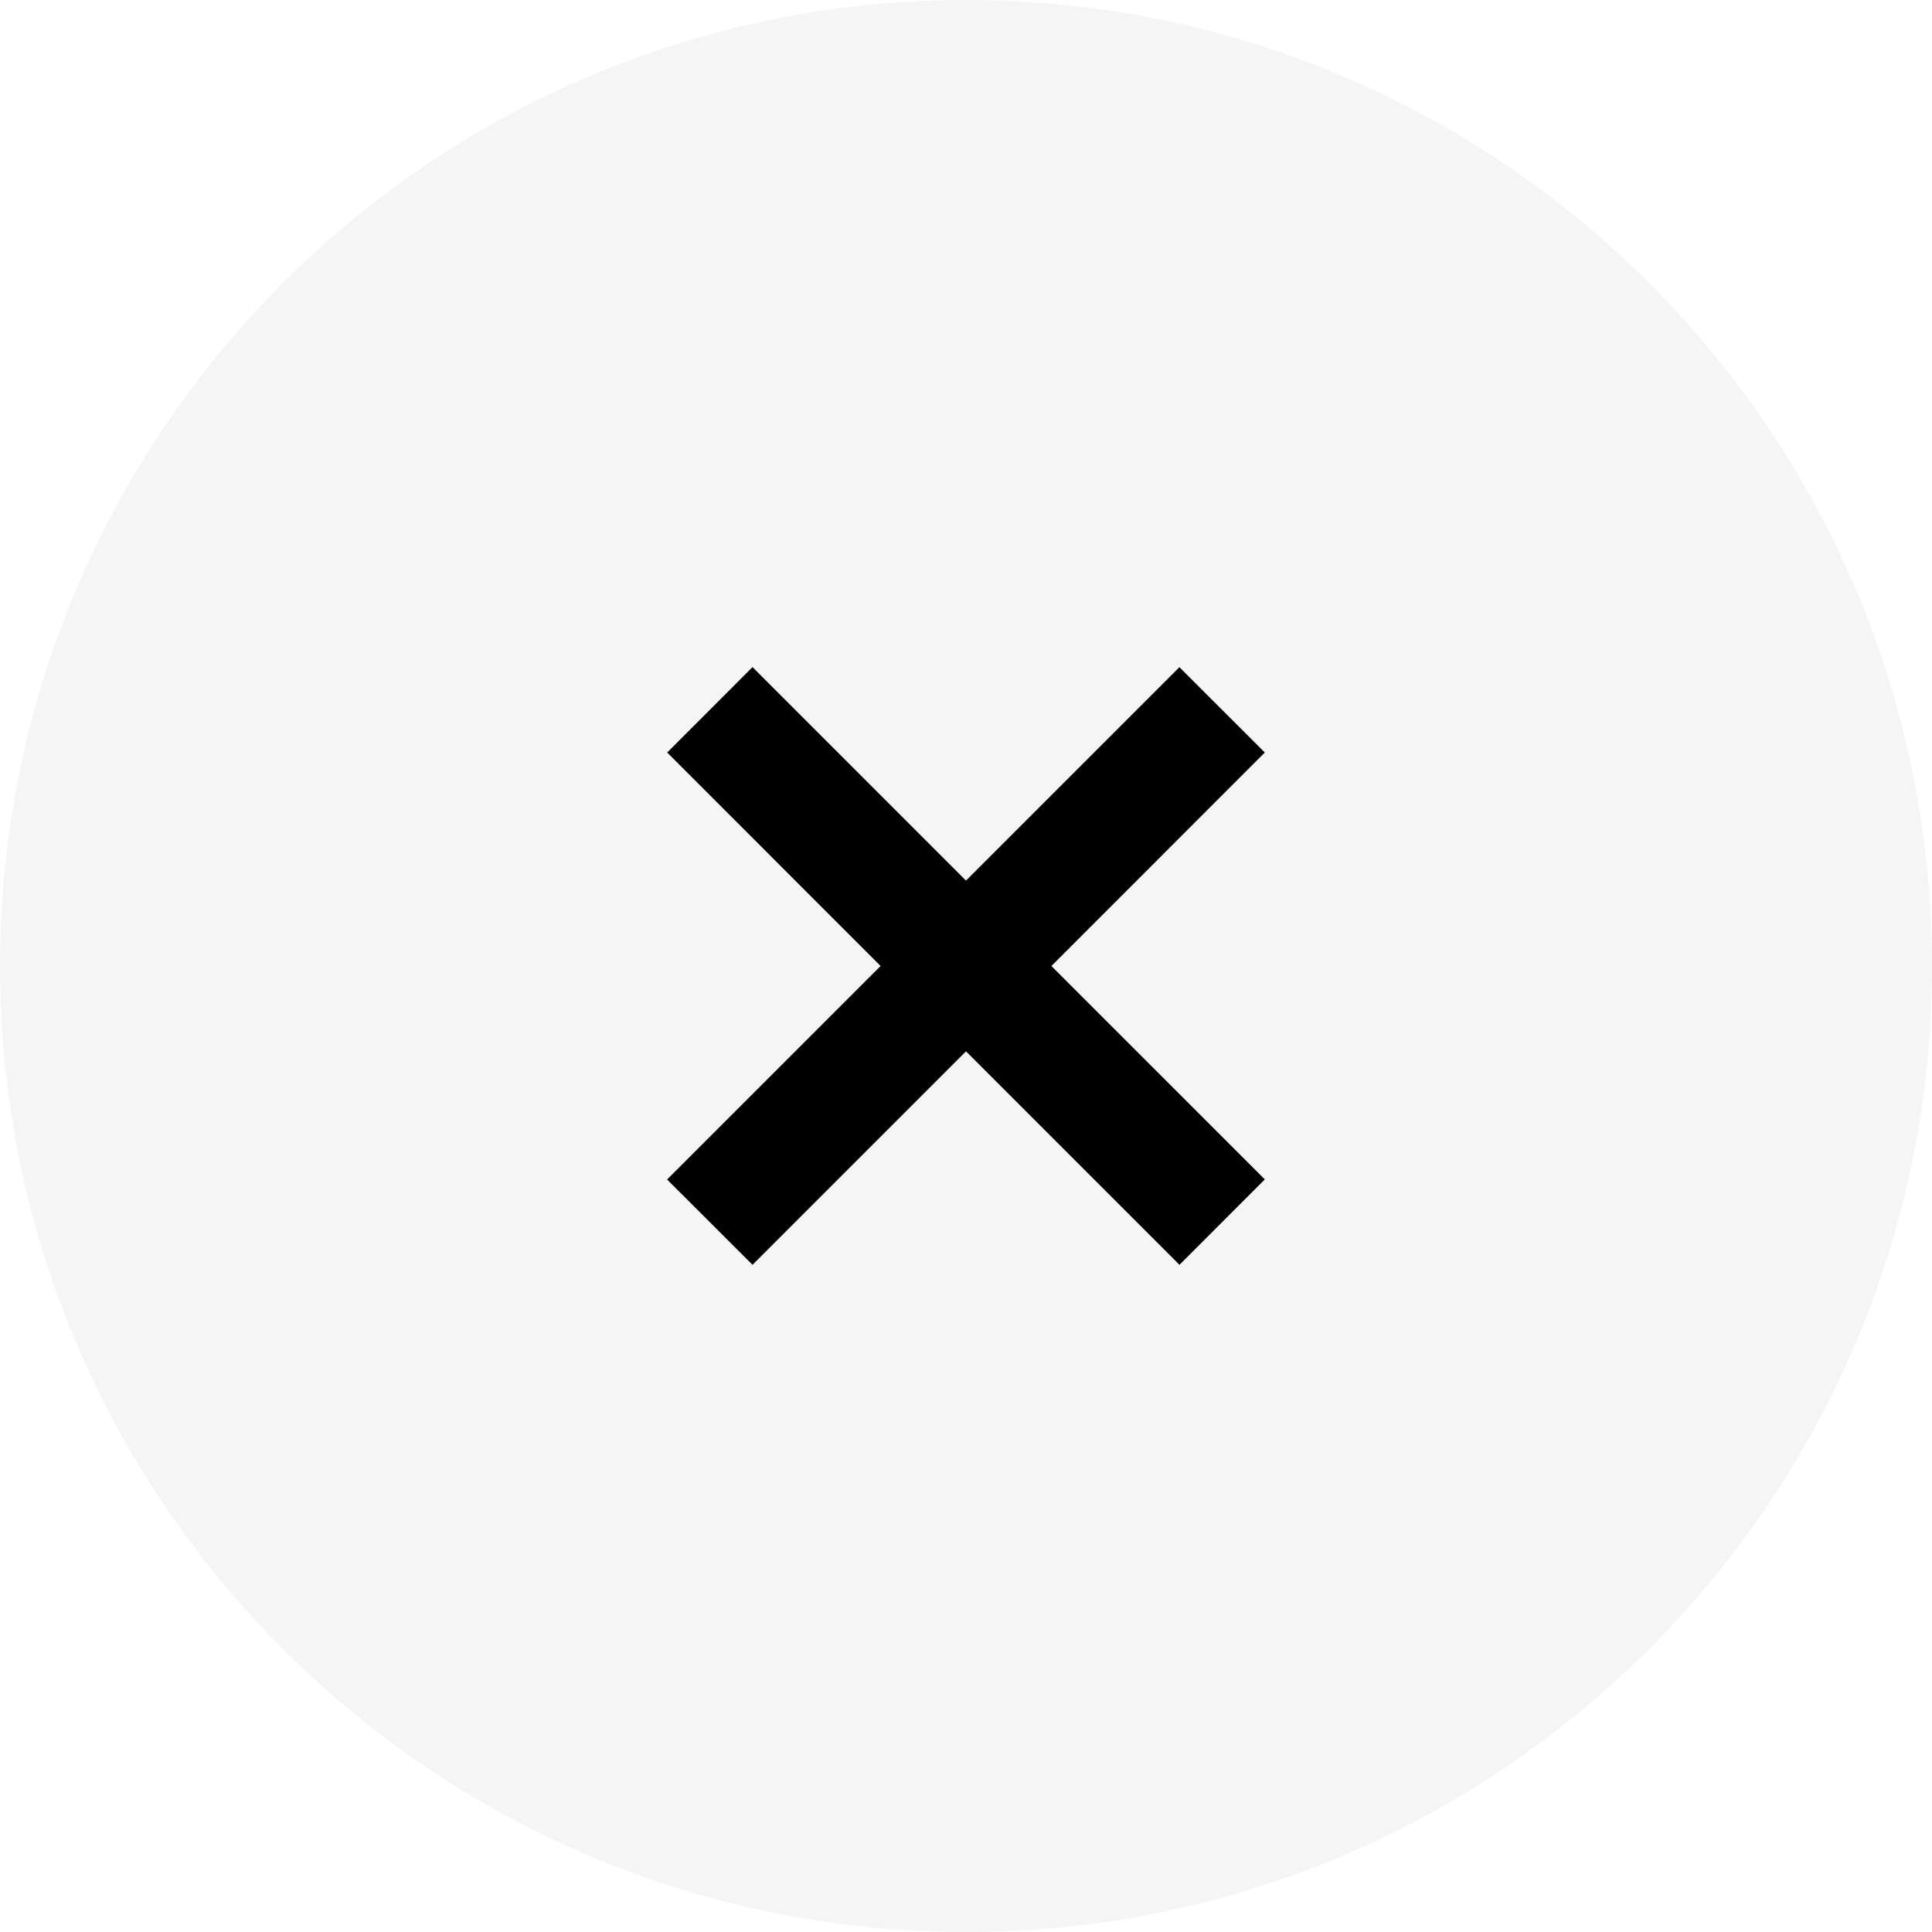
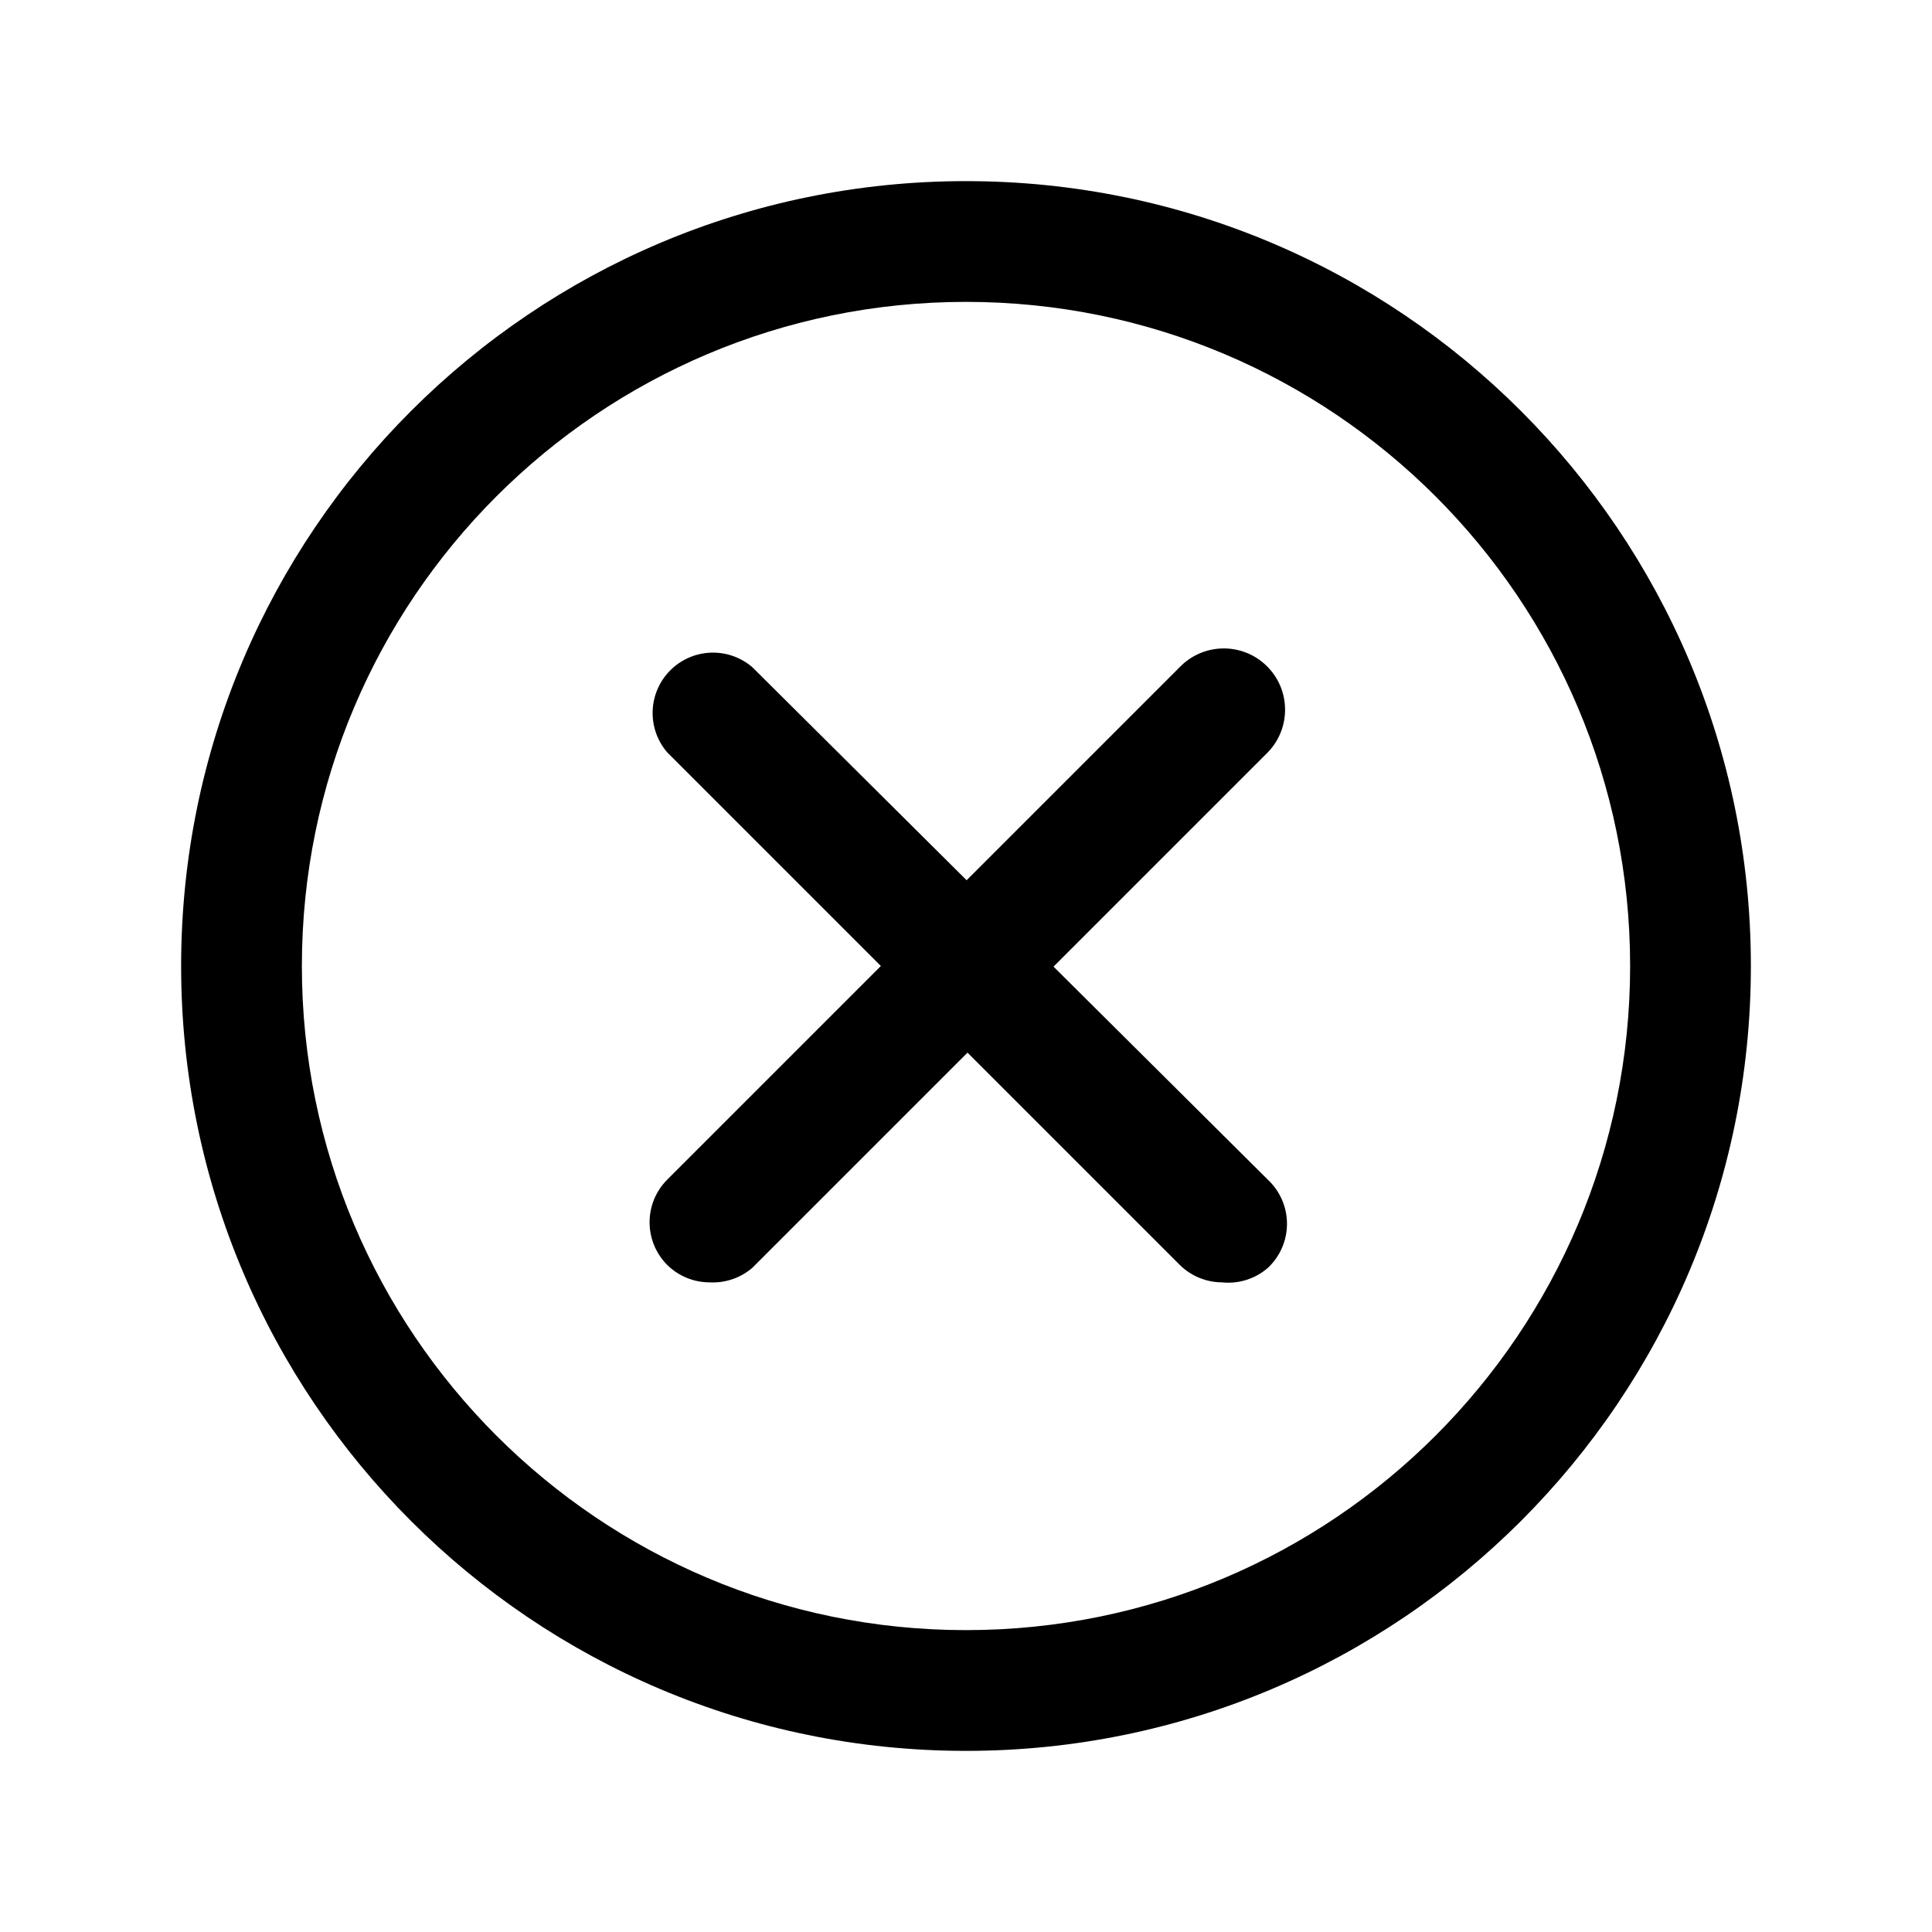
- <svg xmlns="http://www.w3.org/2000/svg" width="24" height="24" viewBox="0 0 24 24" fill="none">
-   <rect width="24" height="24" rx="12" fill="#F5F5F5" />
-   <path fill-rule="evenodd" clip-rule="evenodd" d="M12 13.06L14.652 15.712L15.712 14.651L13.061 12L15.712 9.348L14.651 8.288L12 10.939L9.348 8.287L8.288 9.348L10.939 12L8.287 14.652L9.348 15.712L12 13.06Z" fill="black" />
+ <svg xmlns="http://www.w3.org/2000/svg" viewBox="0 0 32 32">
+   <defs>
+     <style>.cls-1{fill:none;}</style>
+   </defs>
+   <g data-name="Layer 2" id="Layer_2">
+     <path d="M16,29A13,13,0,1,1,29,16,13,13,0,0,1,16,29ZM16,5A11,11,0,1,0,27,16,11,11,0,0,0,16,5Z" />
+     <path d="M11.76,21.24a1,1,0,0,1-.71-.29,1,1,0,0,1,0-1.41l8.49-8.49A1,1,0,0,1,21,12.46L12.46,21A1,1,0,0,1,11.76,21.24Z" />
+     <path d="M20.24,21.24a1,1,0,0,1-.7-.29l-8.49-8.49a1,1,0,0,1,1.41-1.41L21,19.54A1,1,0,0,1,21,21,1,1,0,0,1,20.24,21.24Z" />
+   </g>
+   <g id="frame">
+     <rect class="cls-1" height="32" width="32" />
+   </g>
</svg>
